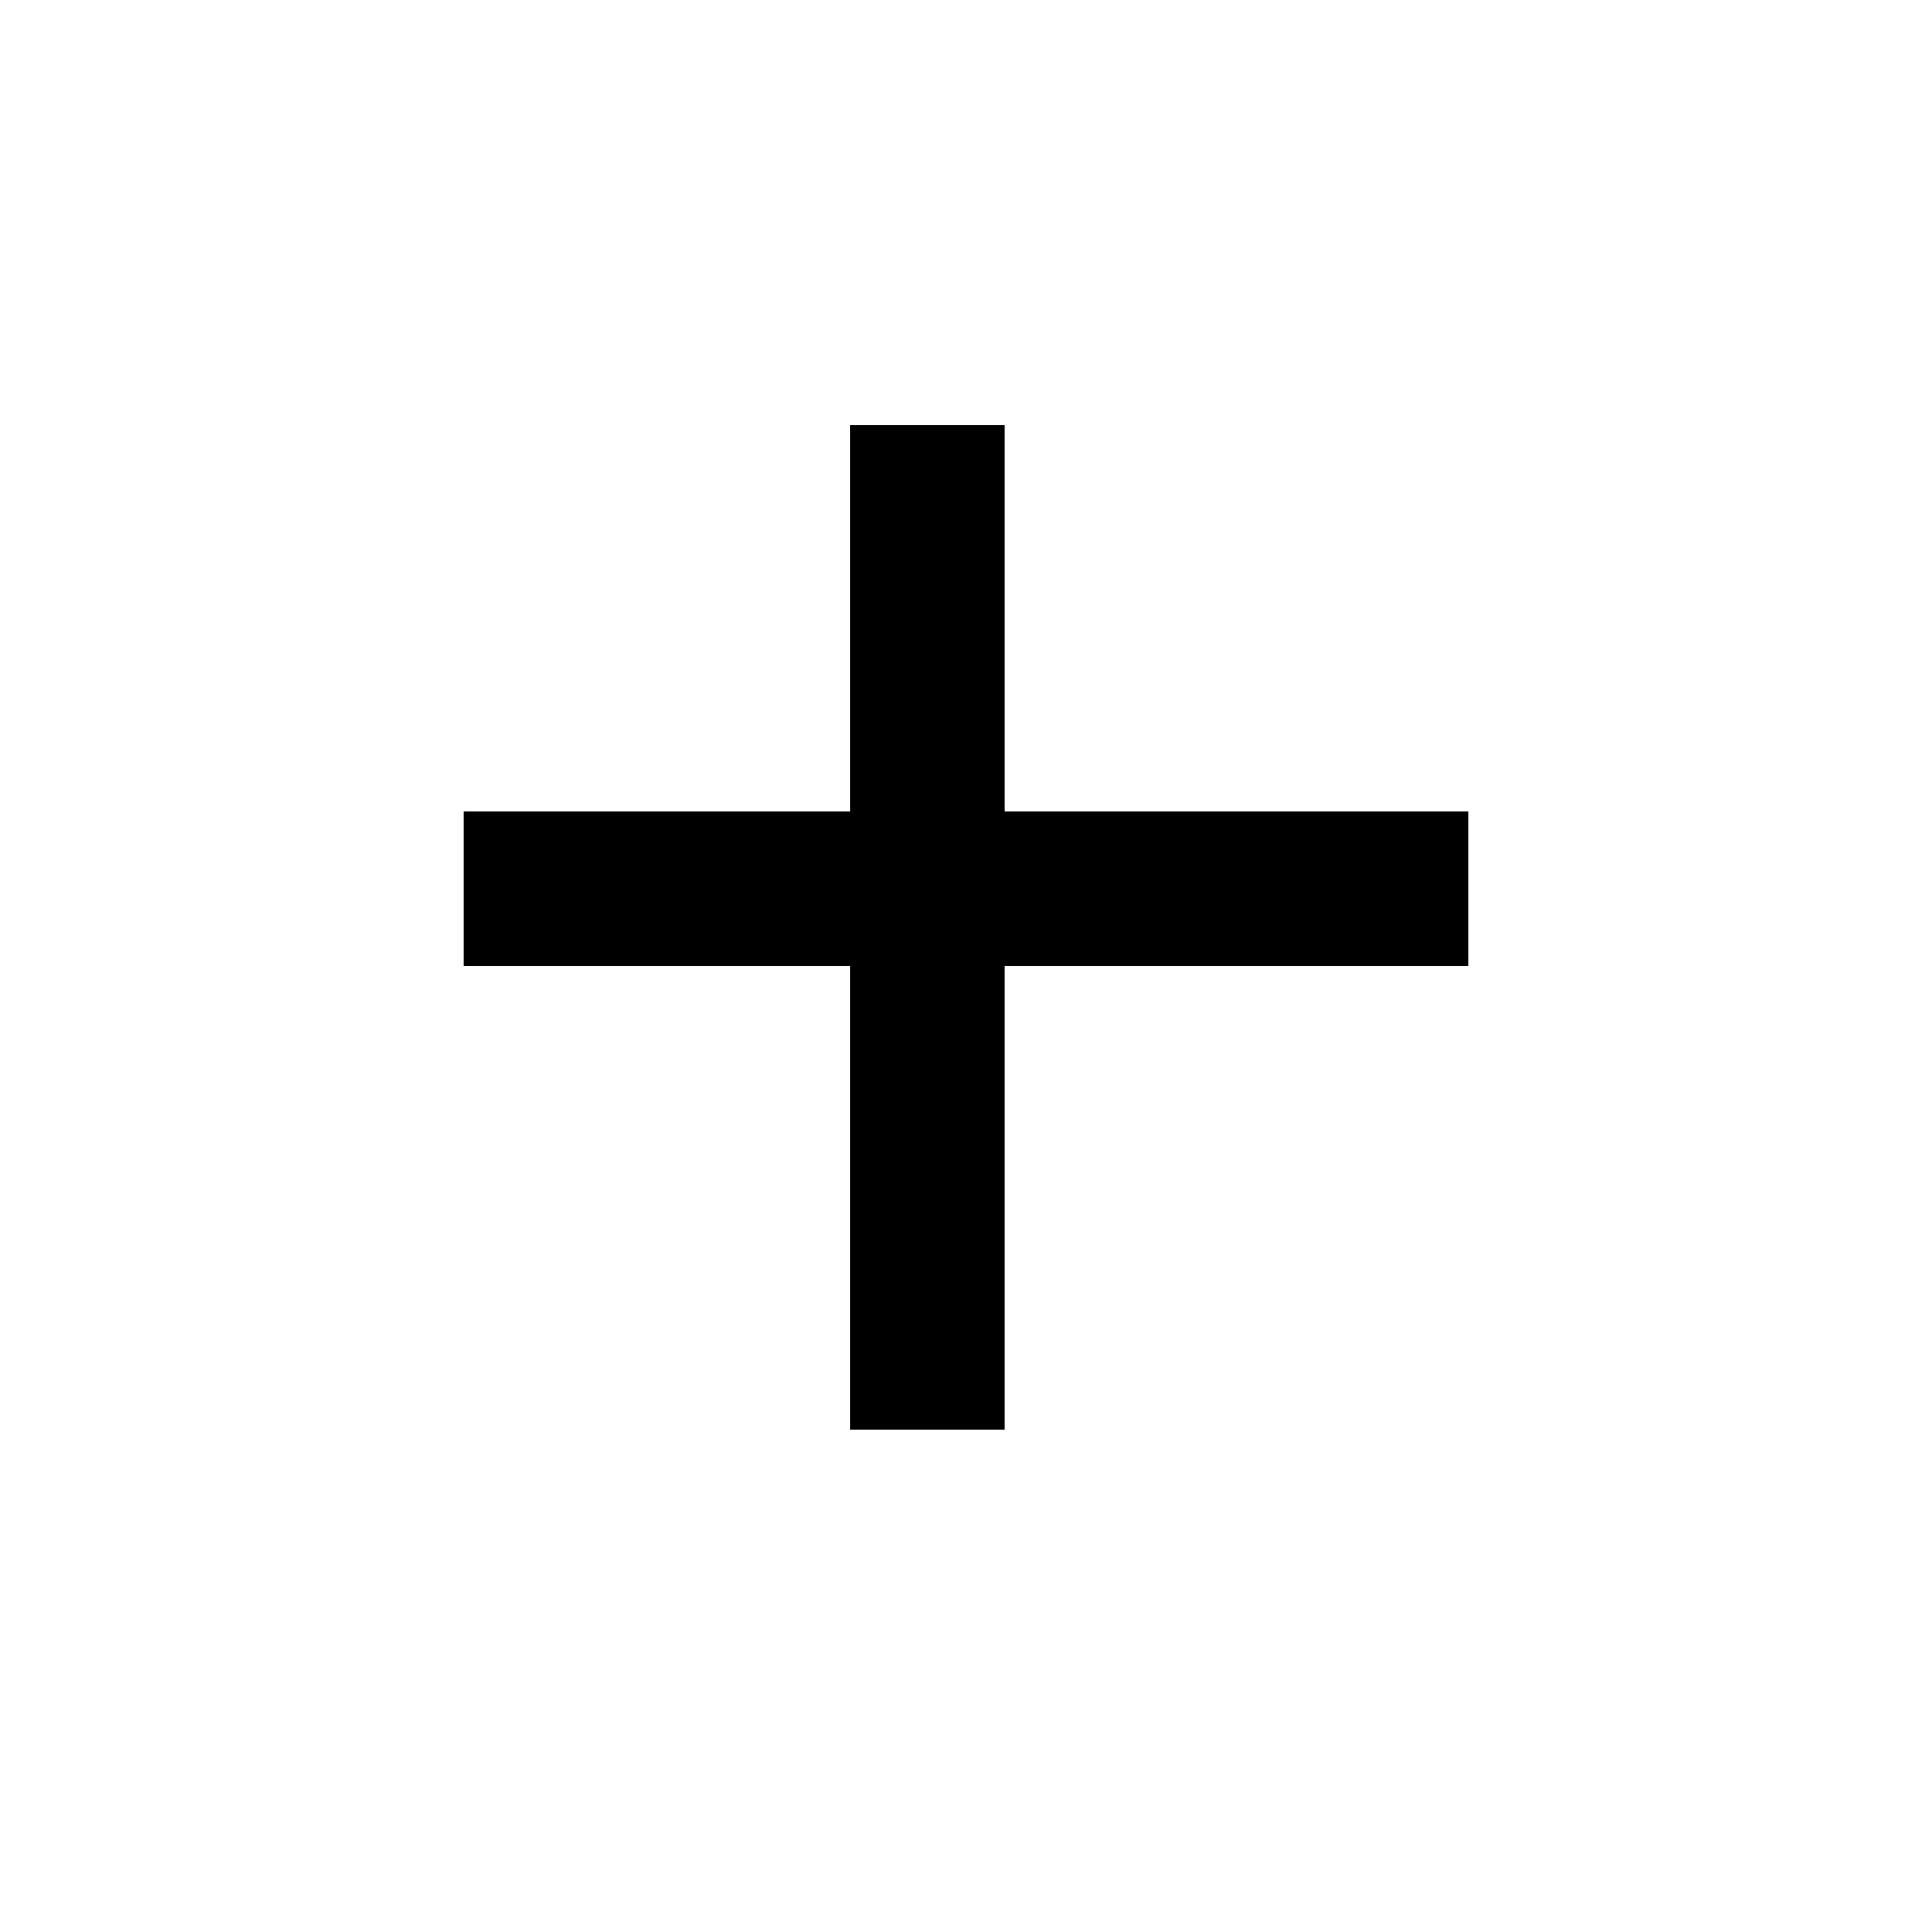
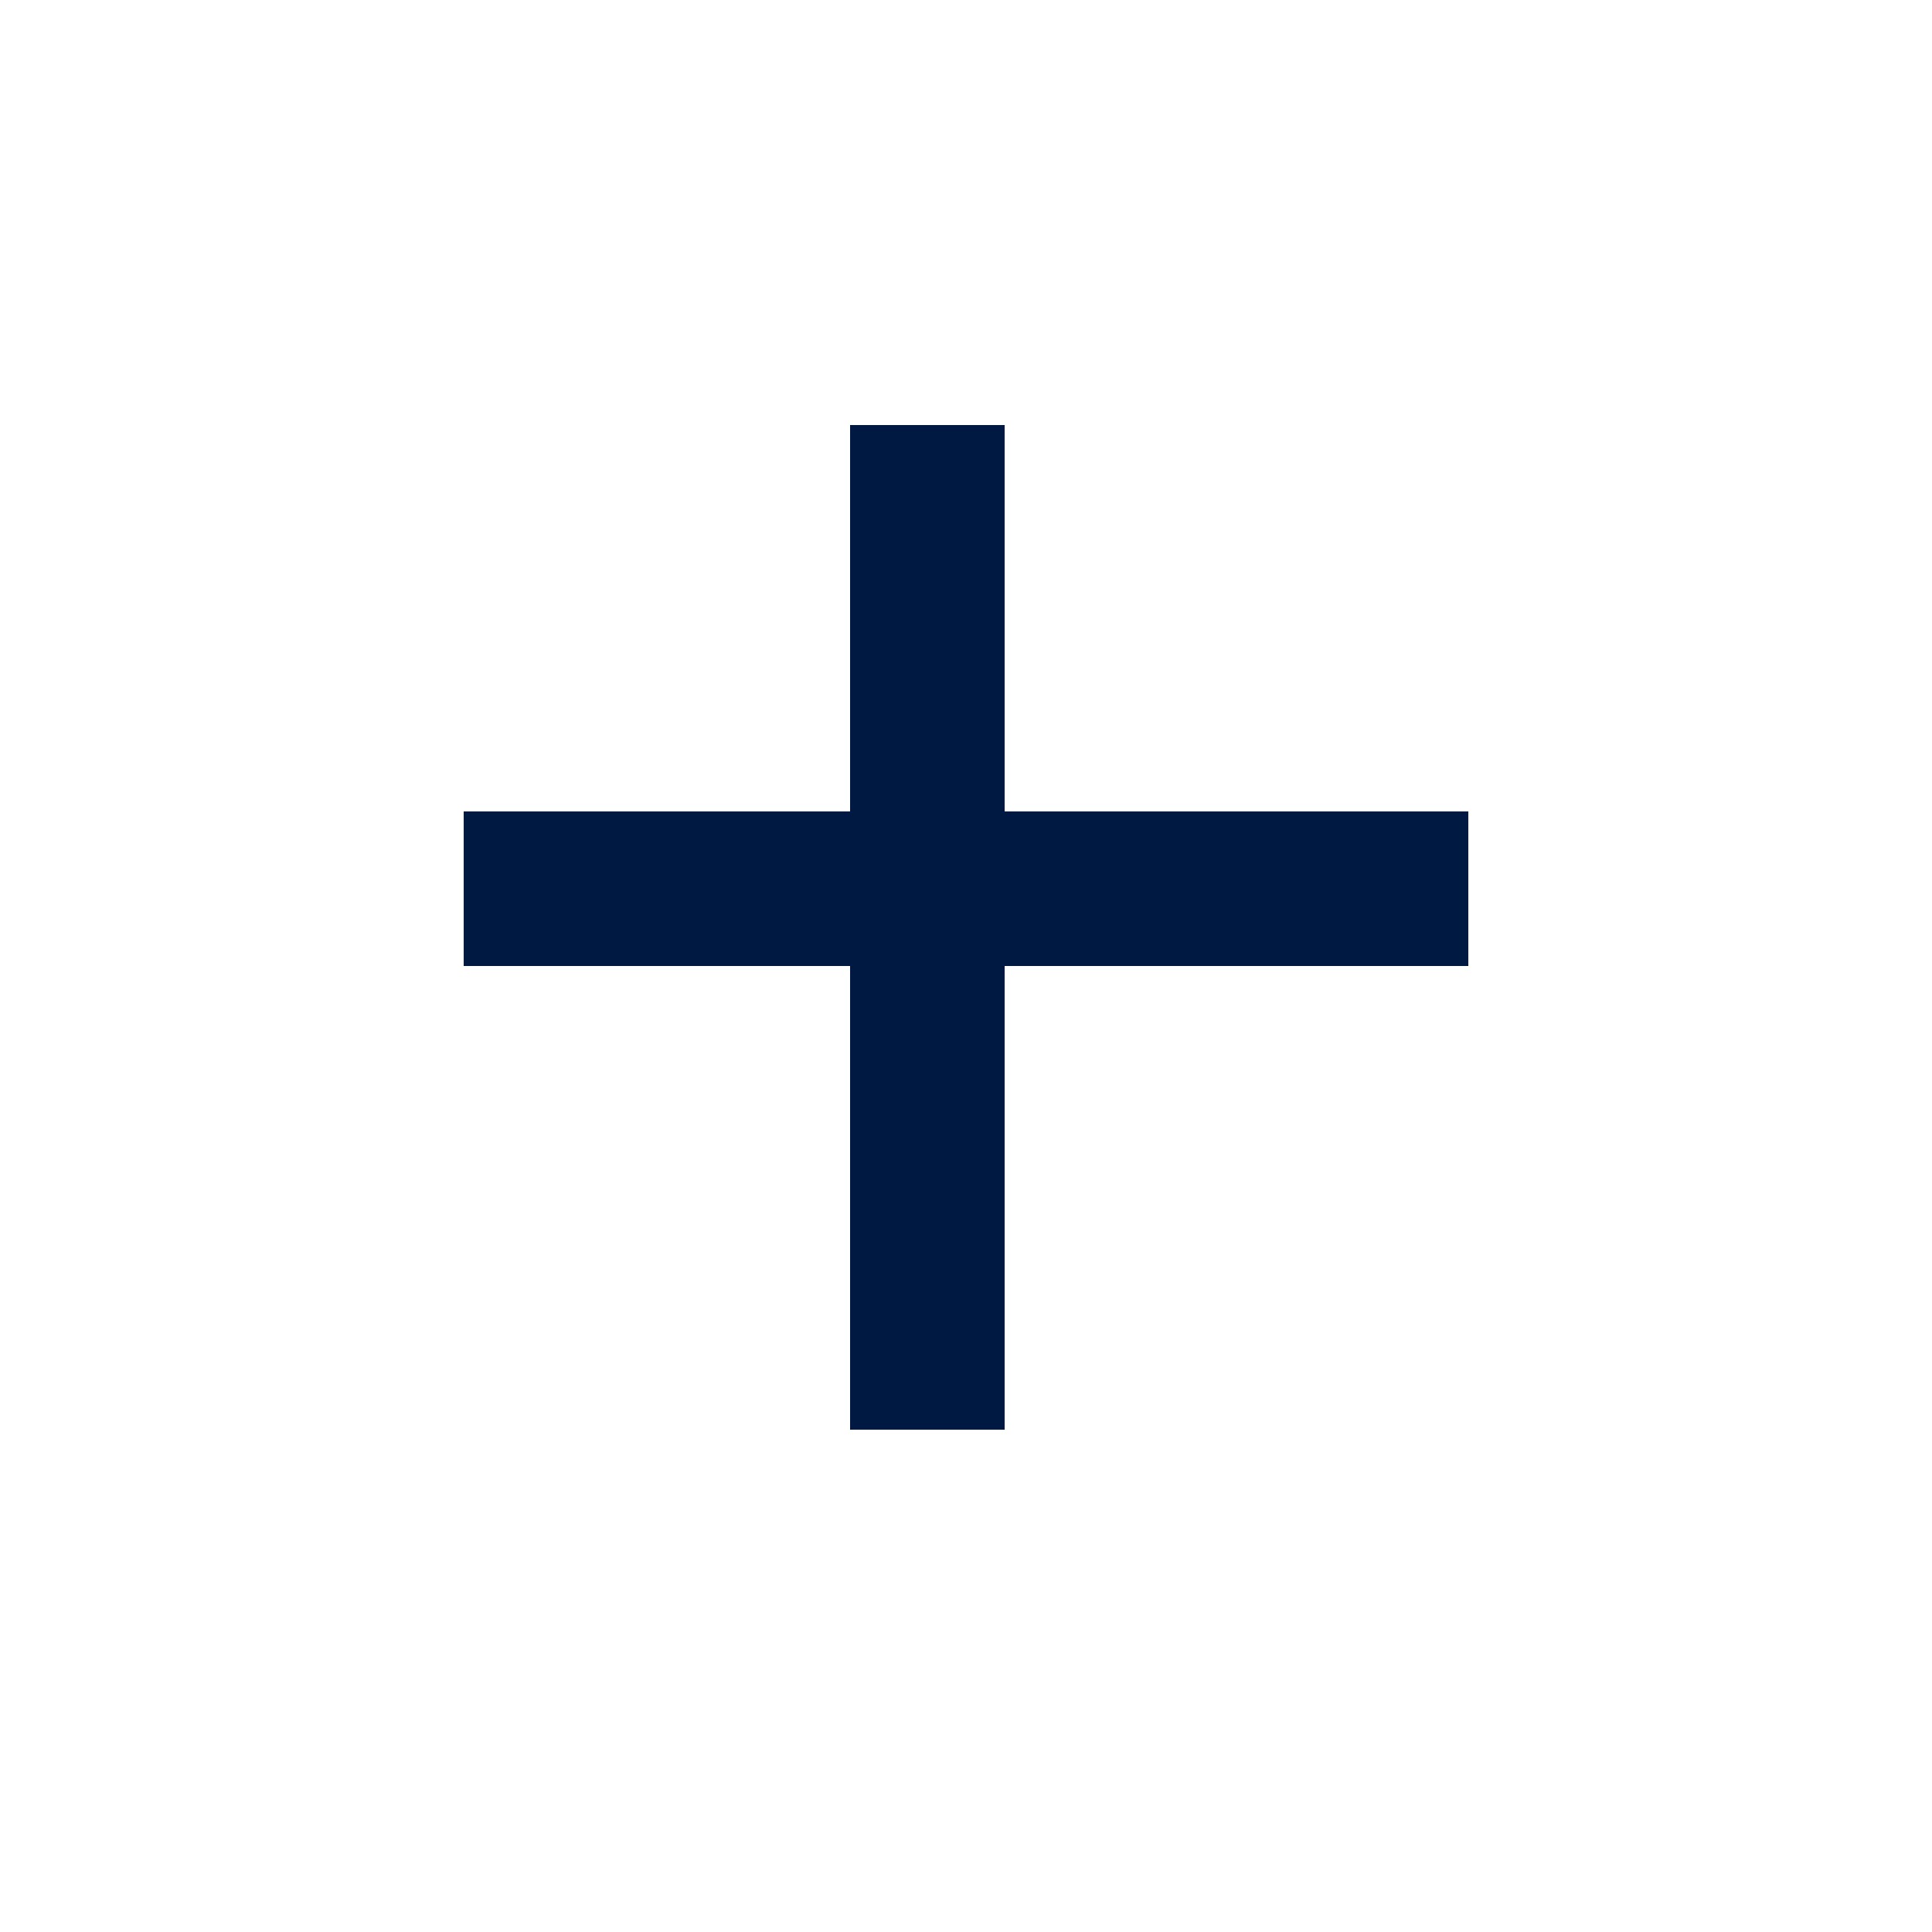
<svg xmlns="http://www.w3.org/2000/svg" width="25" height="25" viewBox="0 0 25 25" fill="none">
-   <line x1="6" y1="11.5" x2="19" y2="11.5" stroke="black" stroke-width="2" />
-   <line x1="12" y1="18.5" x2="12" y2="5.5" stroke="black" stroke-width="2" />
+   <line x1="6" y1="11.5" x2="19" y2="11.5" stroke="#001942" stroke-width="2" />
+   <line x1="12" y1="18.5" x2="12" y2="5.5" stroke="#001942" stroke-width="2" />
</svg>
